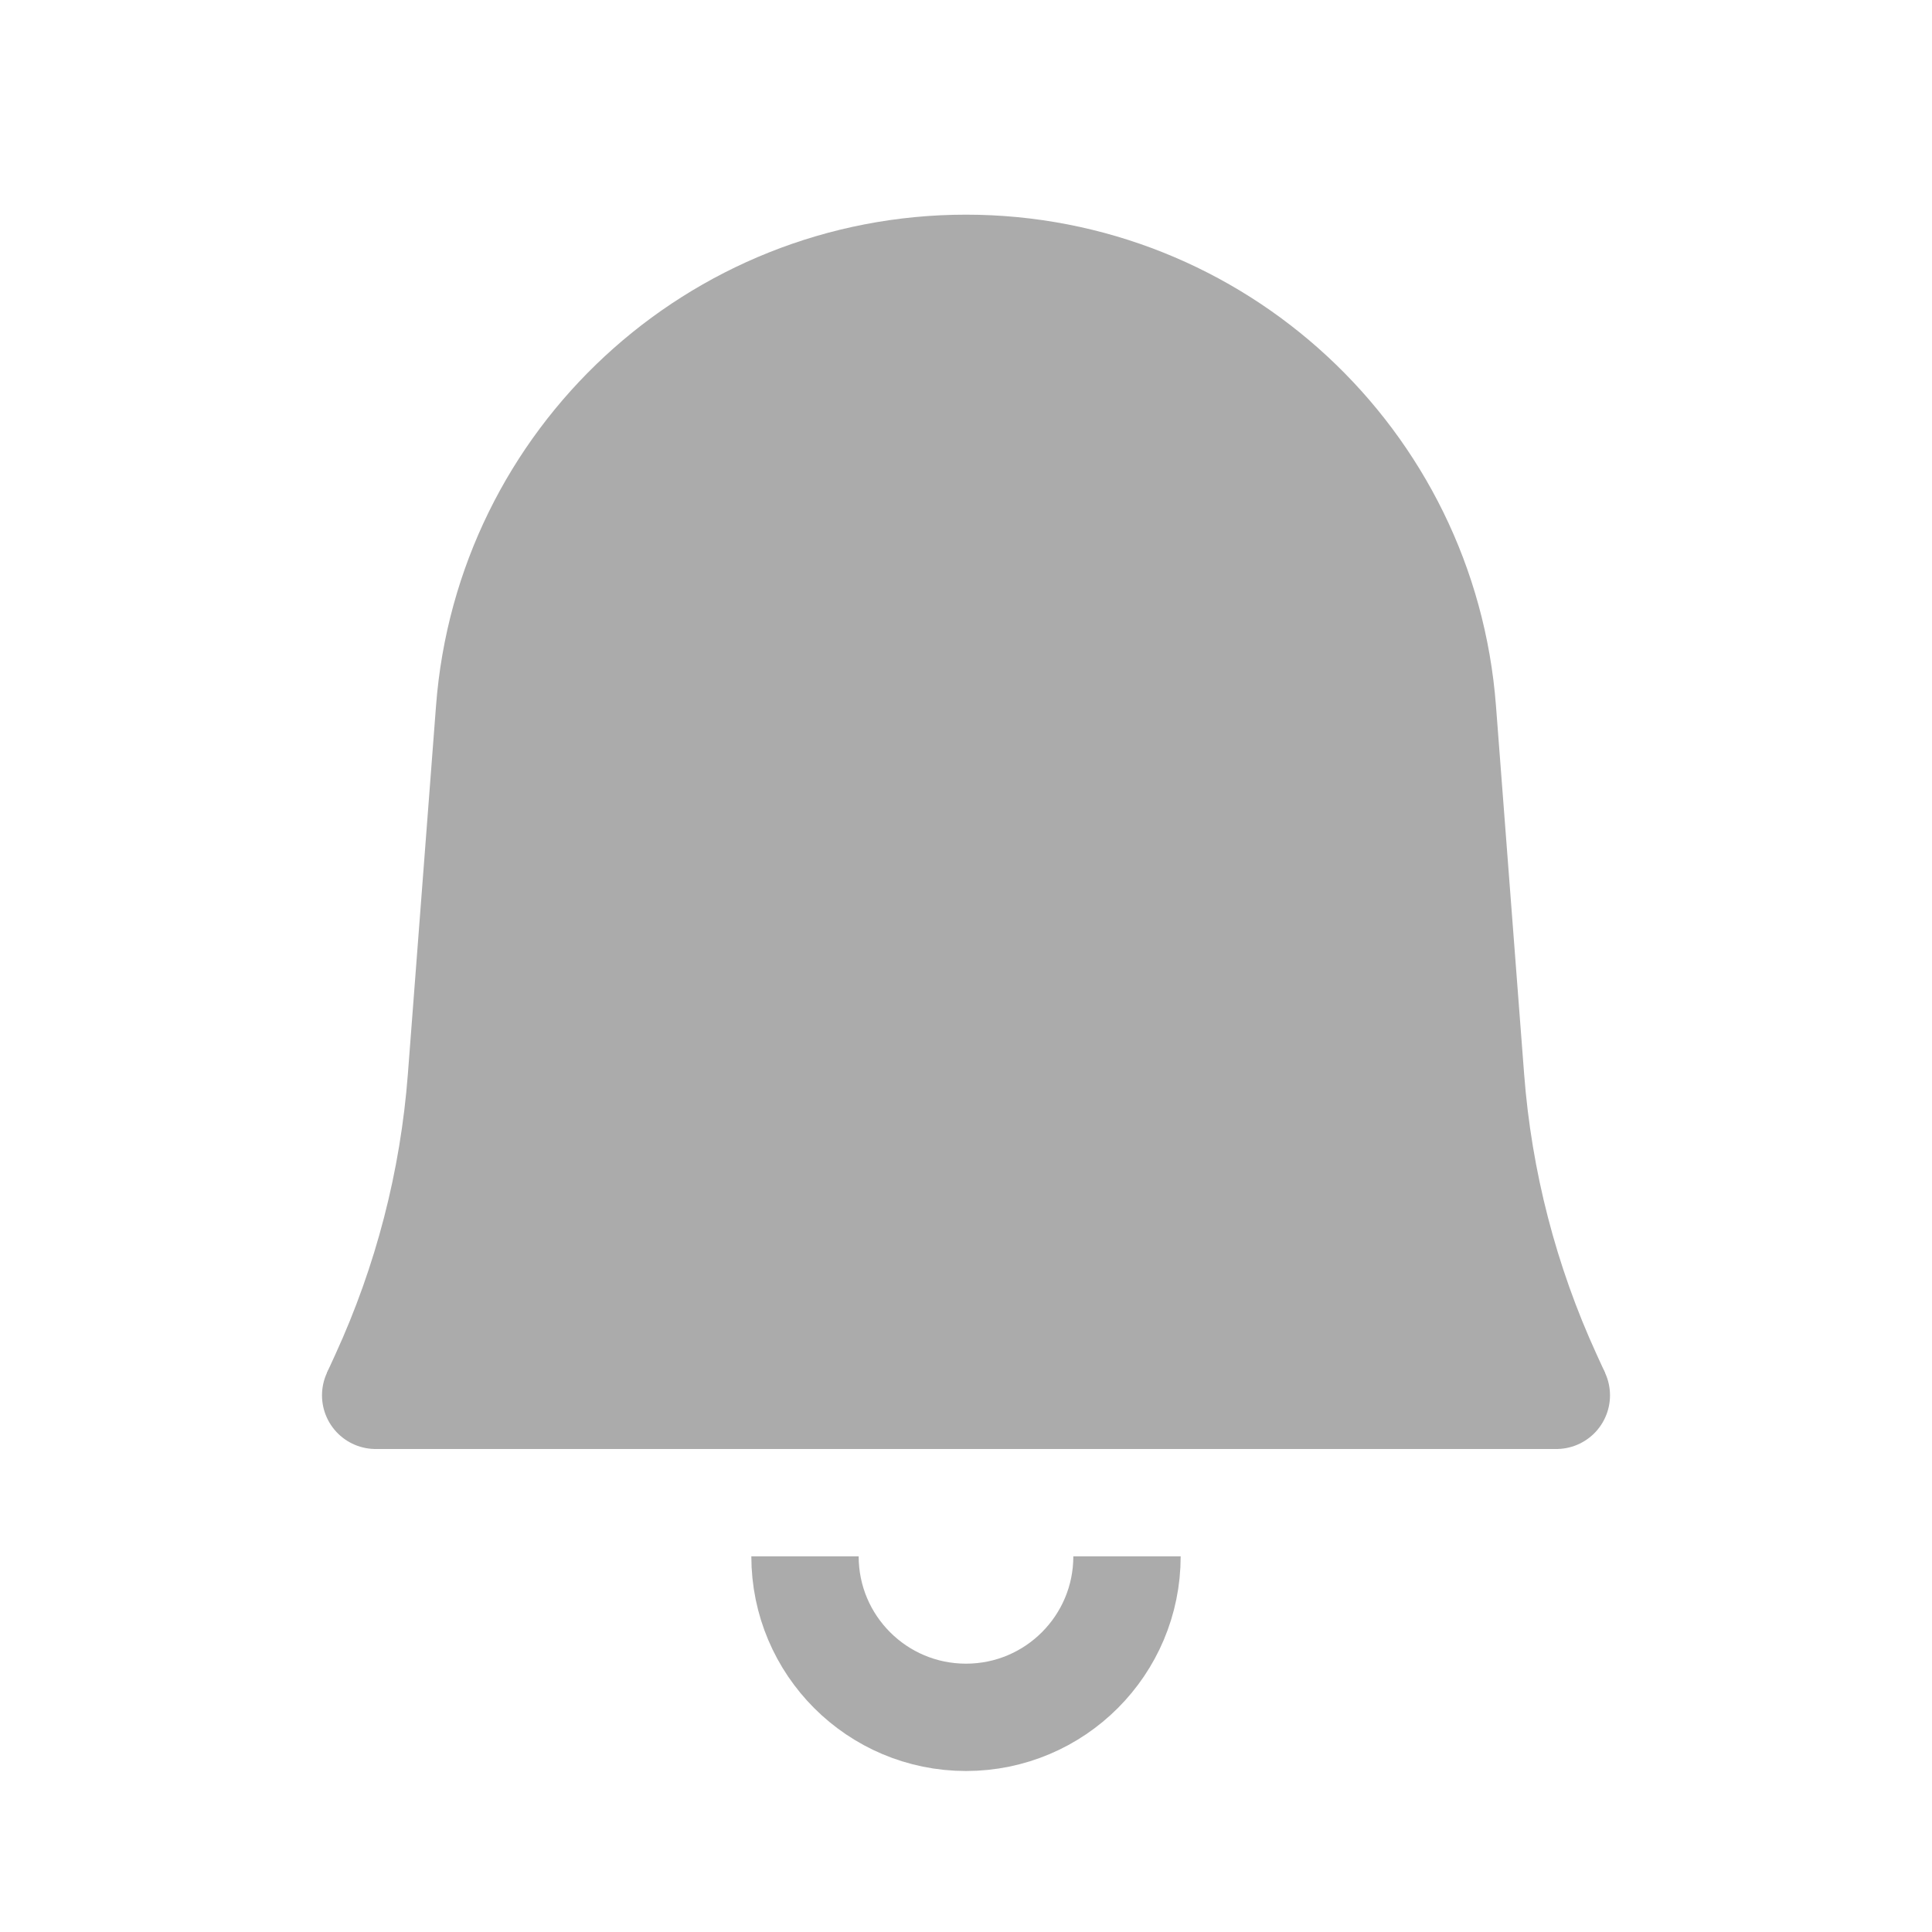
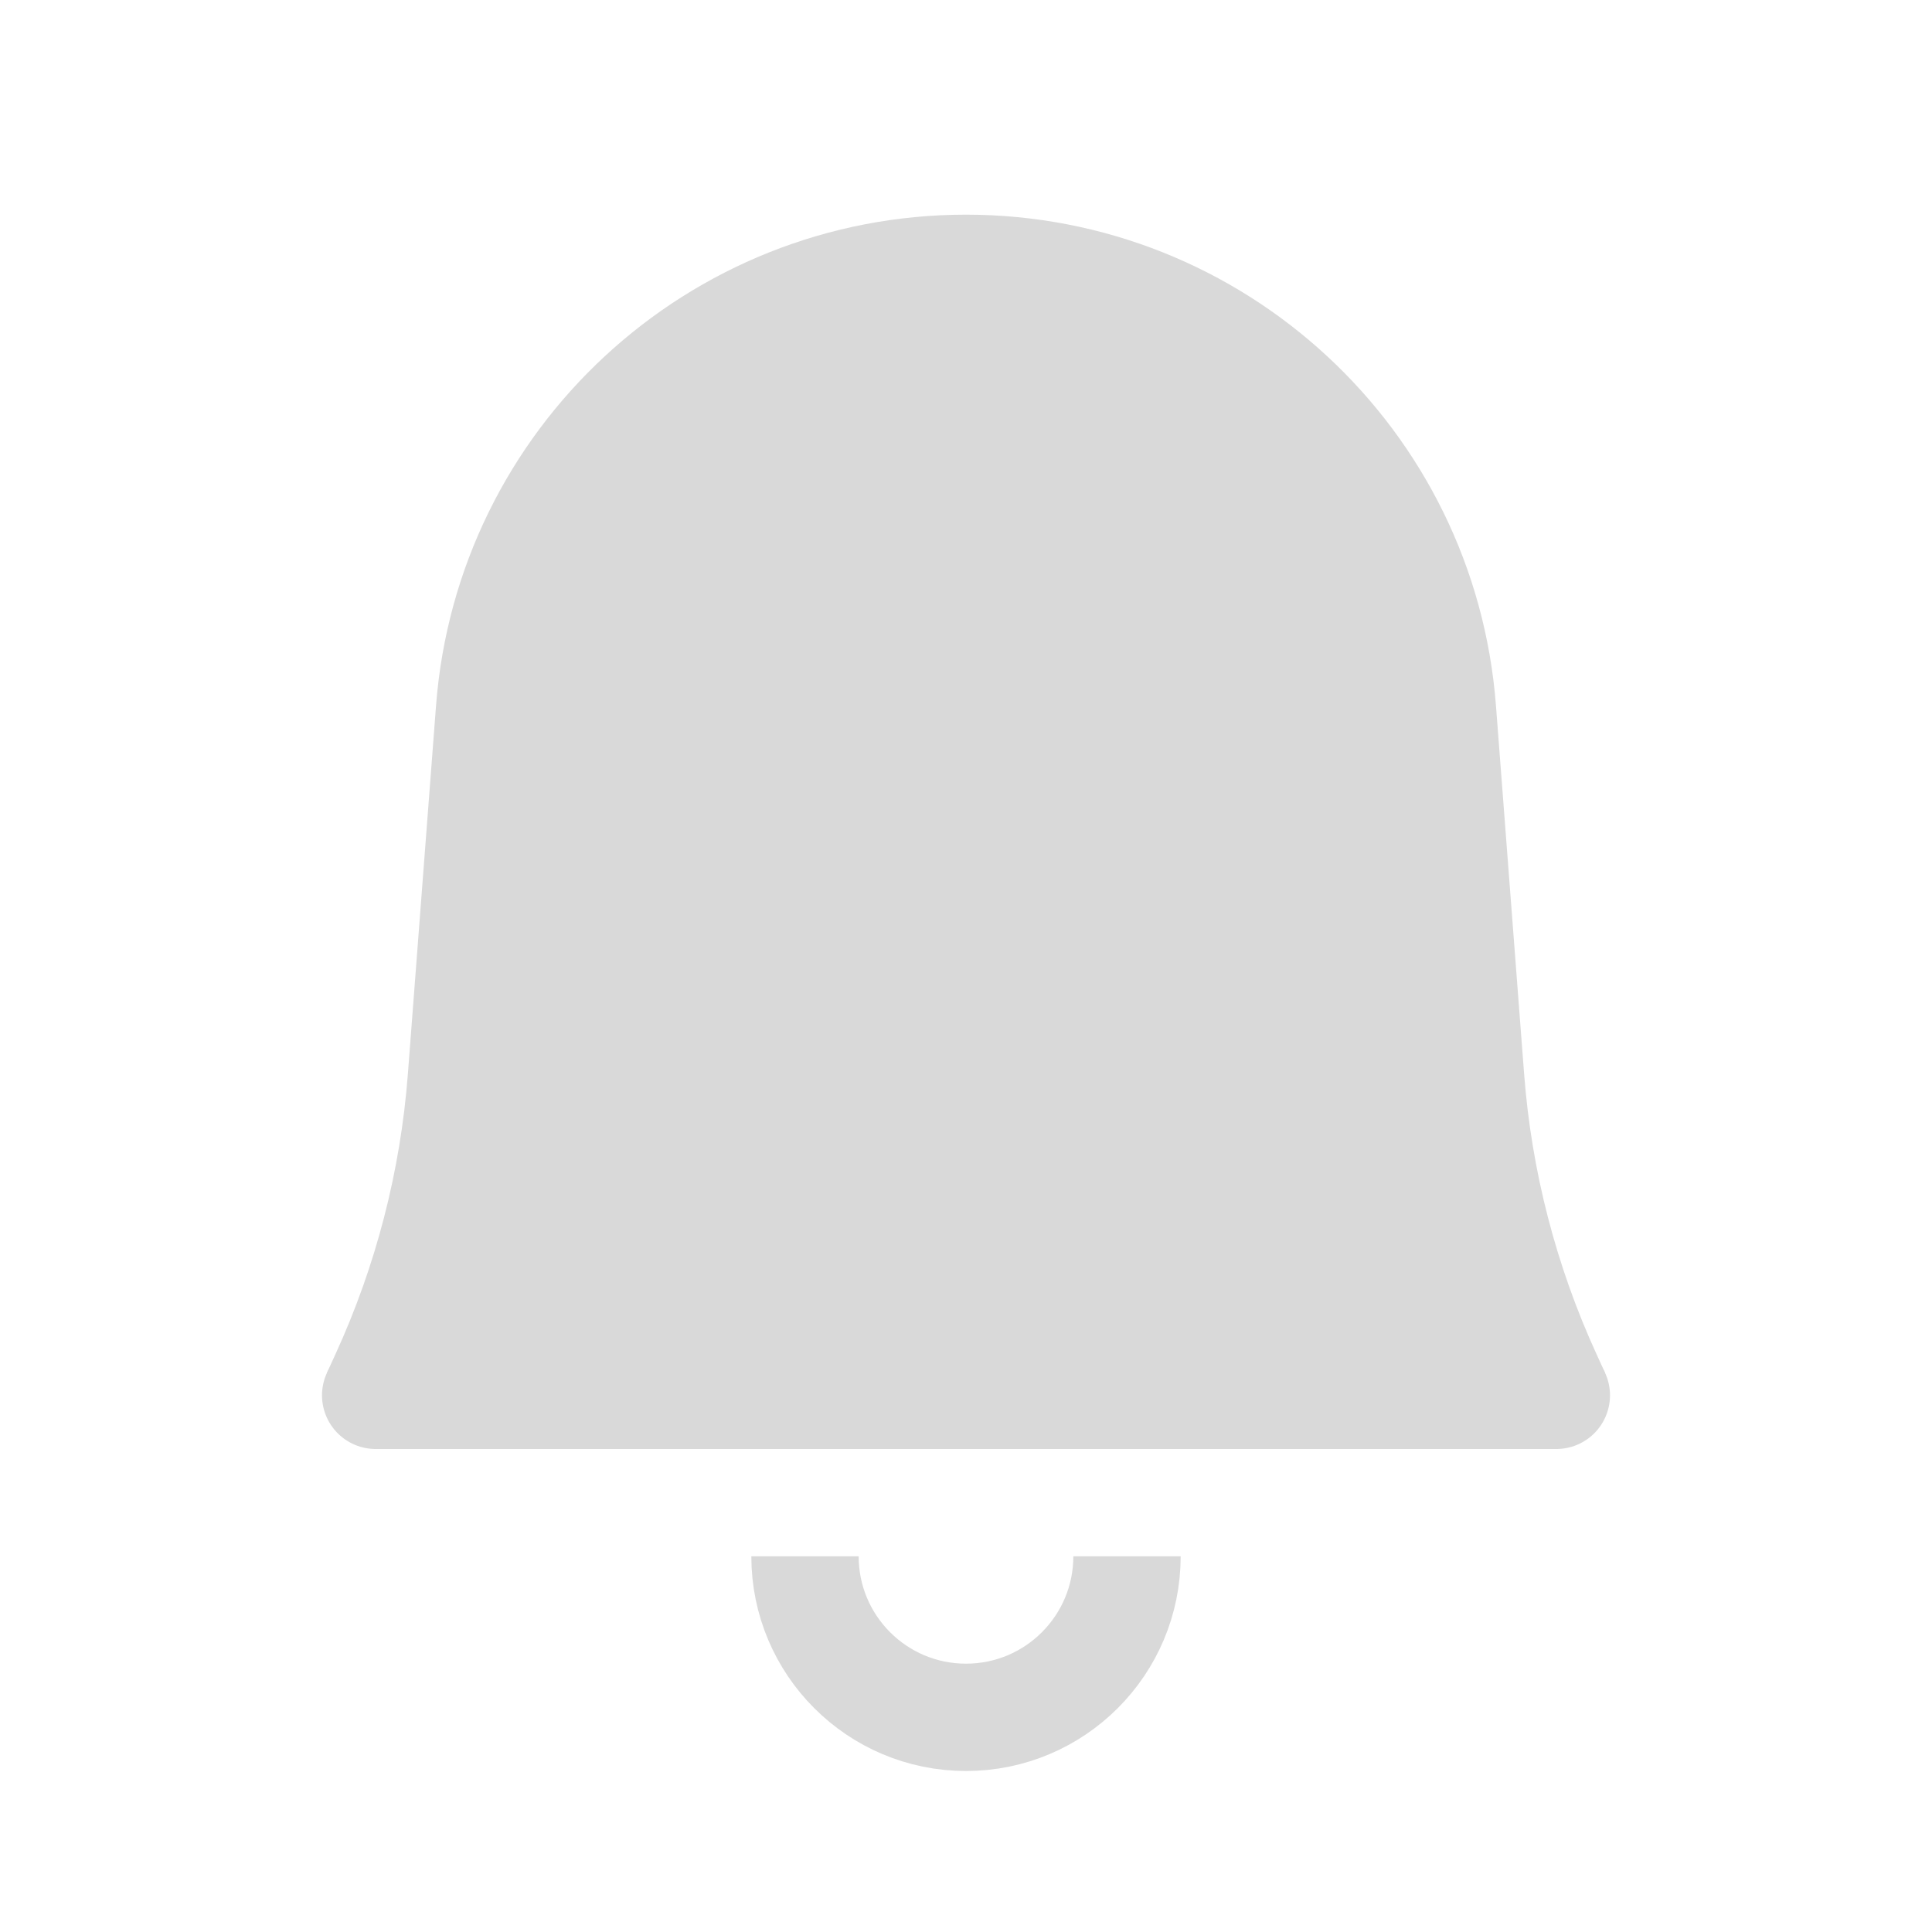
<svg xmlns="http://www.w3.org/2000/svg" width="36" height="36" viewBox="0 0 36 36" fill="none">
  <g id="Property 1=alarm, Property 2=md">
-     <path id="Rectangle 4134" d="M7 26L7.159 25.652C7.963 23.898 8.45 22.015 8.597 20.091L9.122 13.226C9.476 8.585 13.345 5 18 5C22.655 5 26.524 8.585 26.878 13.226L27.403 20.091C27.55 22.015 28.037 23.898 28.841 25.652L29 26" stroke="#ABABAB" stroke-width="2" />
-     <path id="Vector 2531" d="M29 26H7L9 21L10 11L12.5 6.5L18 5L23 6.5L26 11L27 21L29 26Z" fill="#ABABAB" />
-     <path id="Vector 2494" d="M7 26L29 26" stroke="#ABABAB" stroke-width="2" stroke-linecap="round" />
-     <path id="Ellipse 533" d="M21 29C21 30.657 19.657 32 18 32C16.343 32 15 30.657 15 29" stroke="#ABABAB" stroke-width="2" />
+     <path id="Rectangle 4134" d="M7 26L7.159 25.652C7.963 23.898 8.45 22.015 8.597 20.091L9.122 13.226C9.476 8.585 13.345 5 18 5C22.655 5 26.524 8.585 26.878 13.226L27.403 20.091C27.55 22.015 28.037 23.898 28.841 25.652L29 26" stroke="#D9D9D9" stroke-width="2" />
+     <path id="Vector 2531" d="M29 26H7L9 21L10 11L12.5 6.5L18 5L23 6.5L26 11L27 21L29 26Z" fill="#D9D9D9" />
+     <path id="Vector 2494" d="M7 26L29 26" stroke="#D9D9D9" stroke-width="2" stroke-linecap="round" />
+     <path id="Ellipse 533" d="M21 29C21 30.657 19.657 32 18 32C16.343 32 15 30.657 15 29" stroke="#D9D9D9" stroke-width="2" />
  </g>
</svg>
